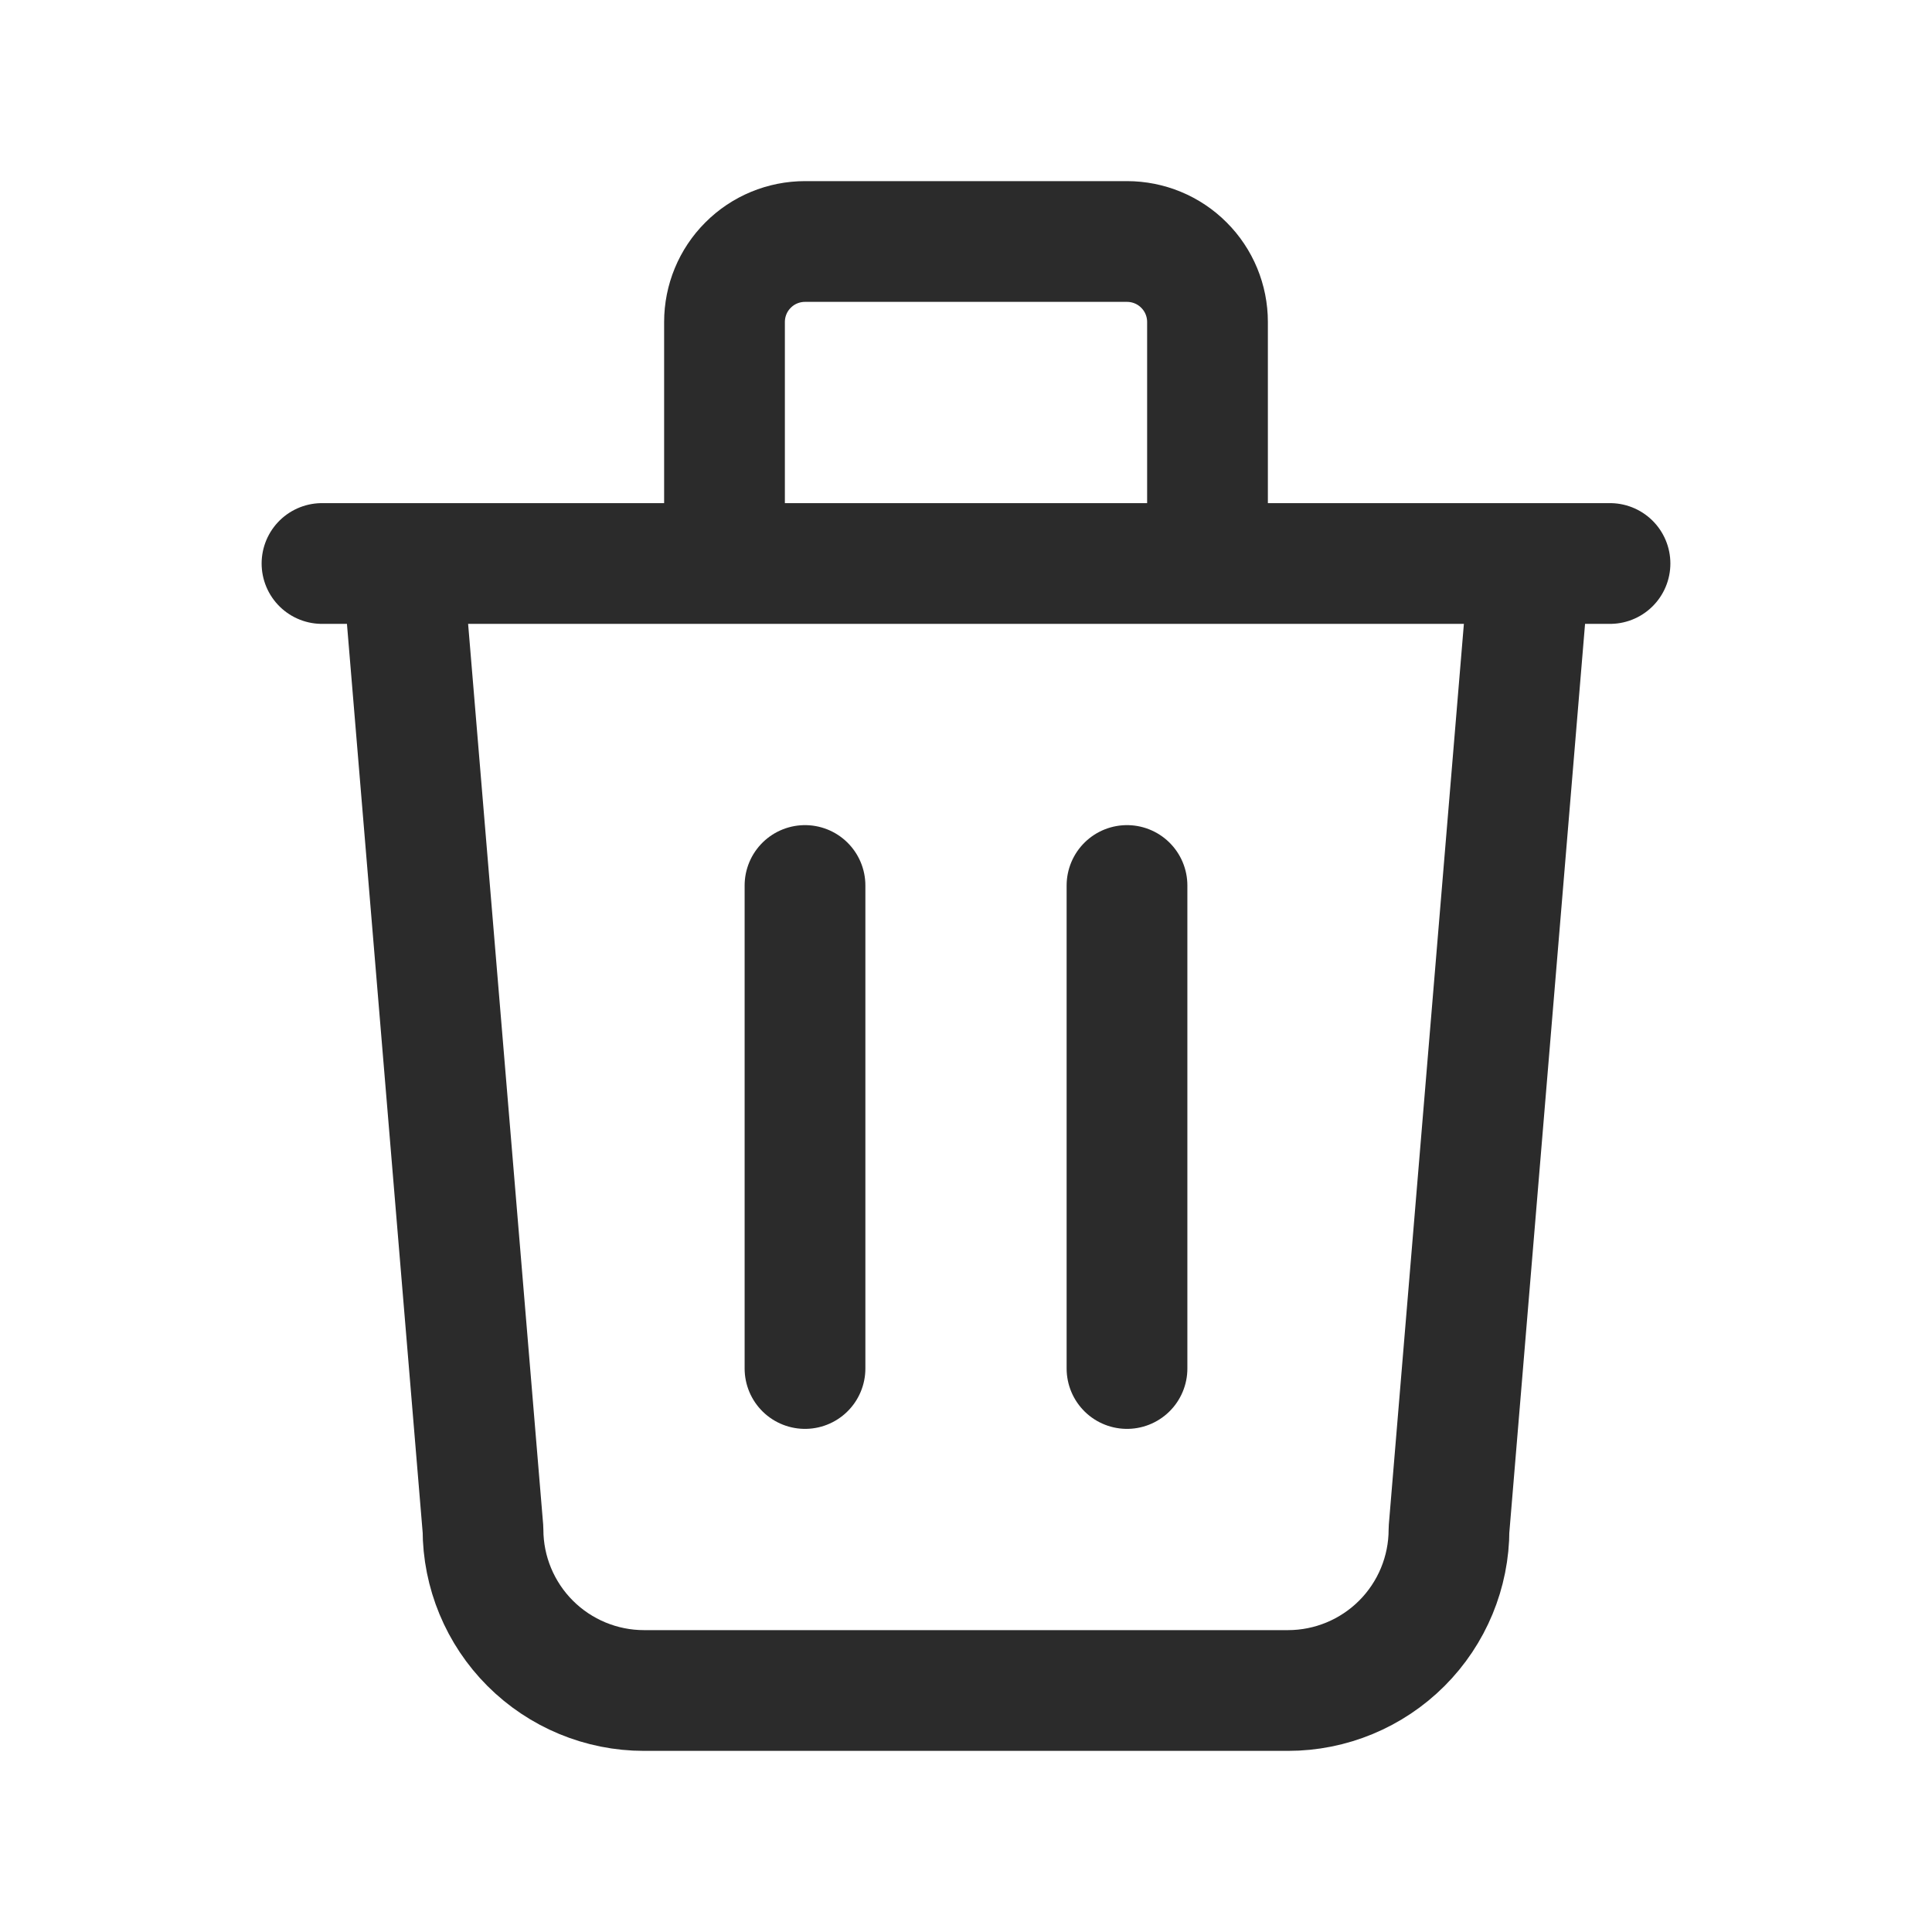
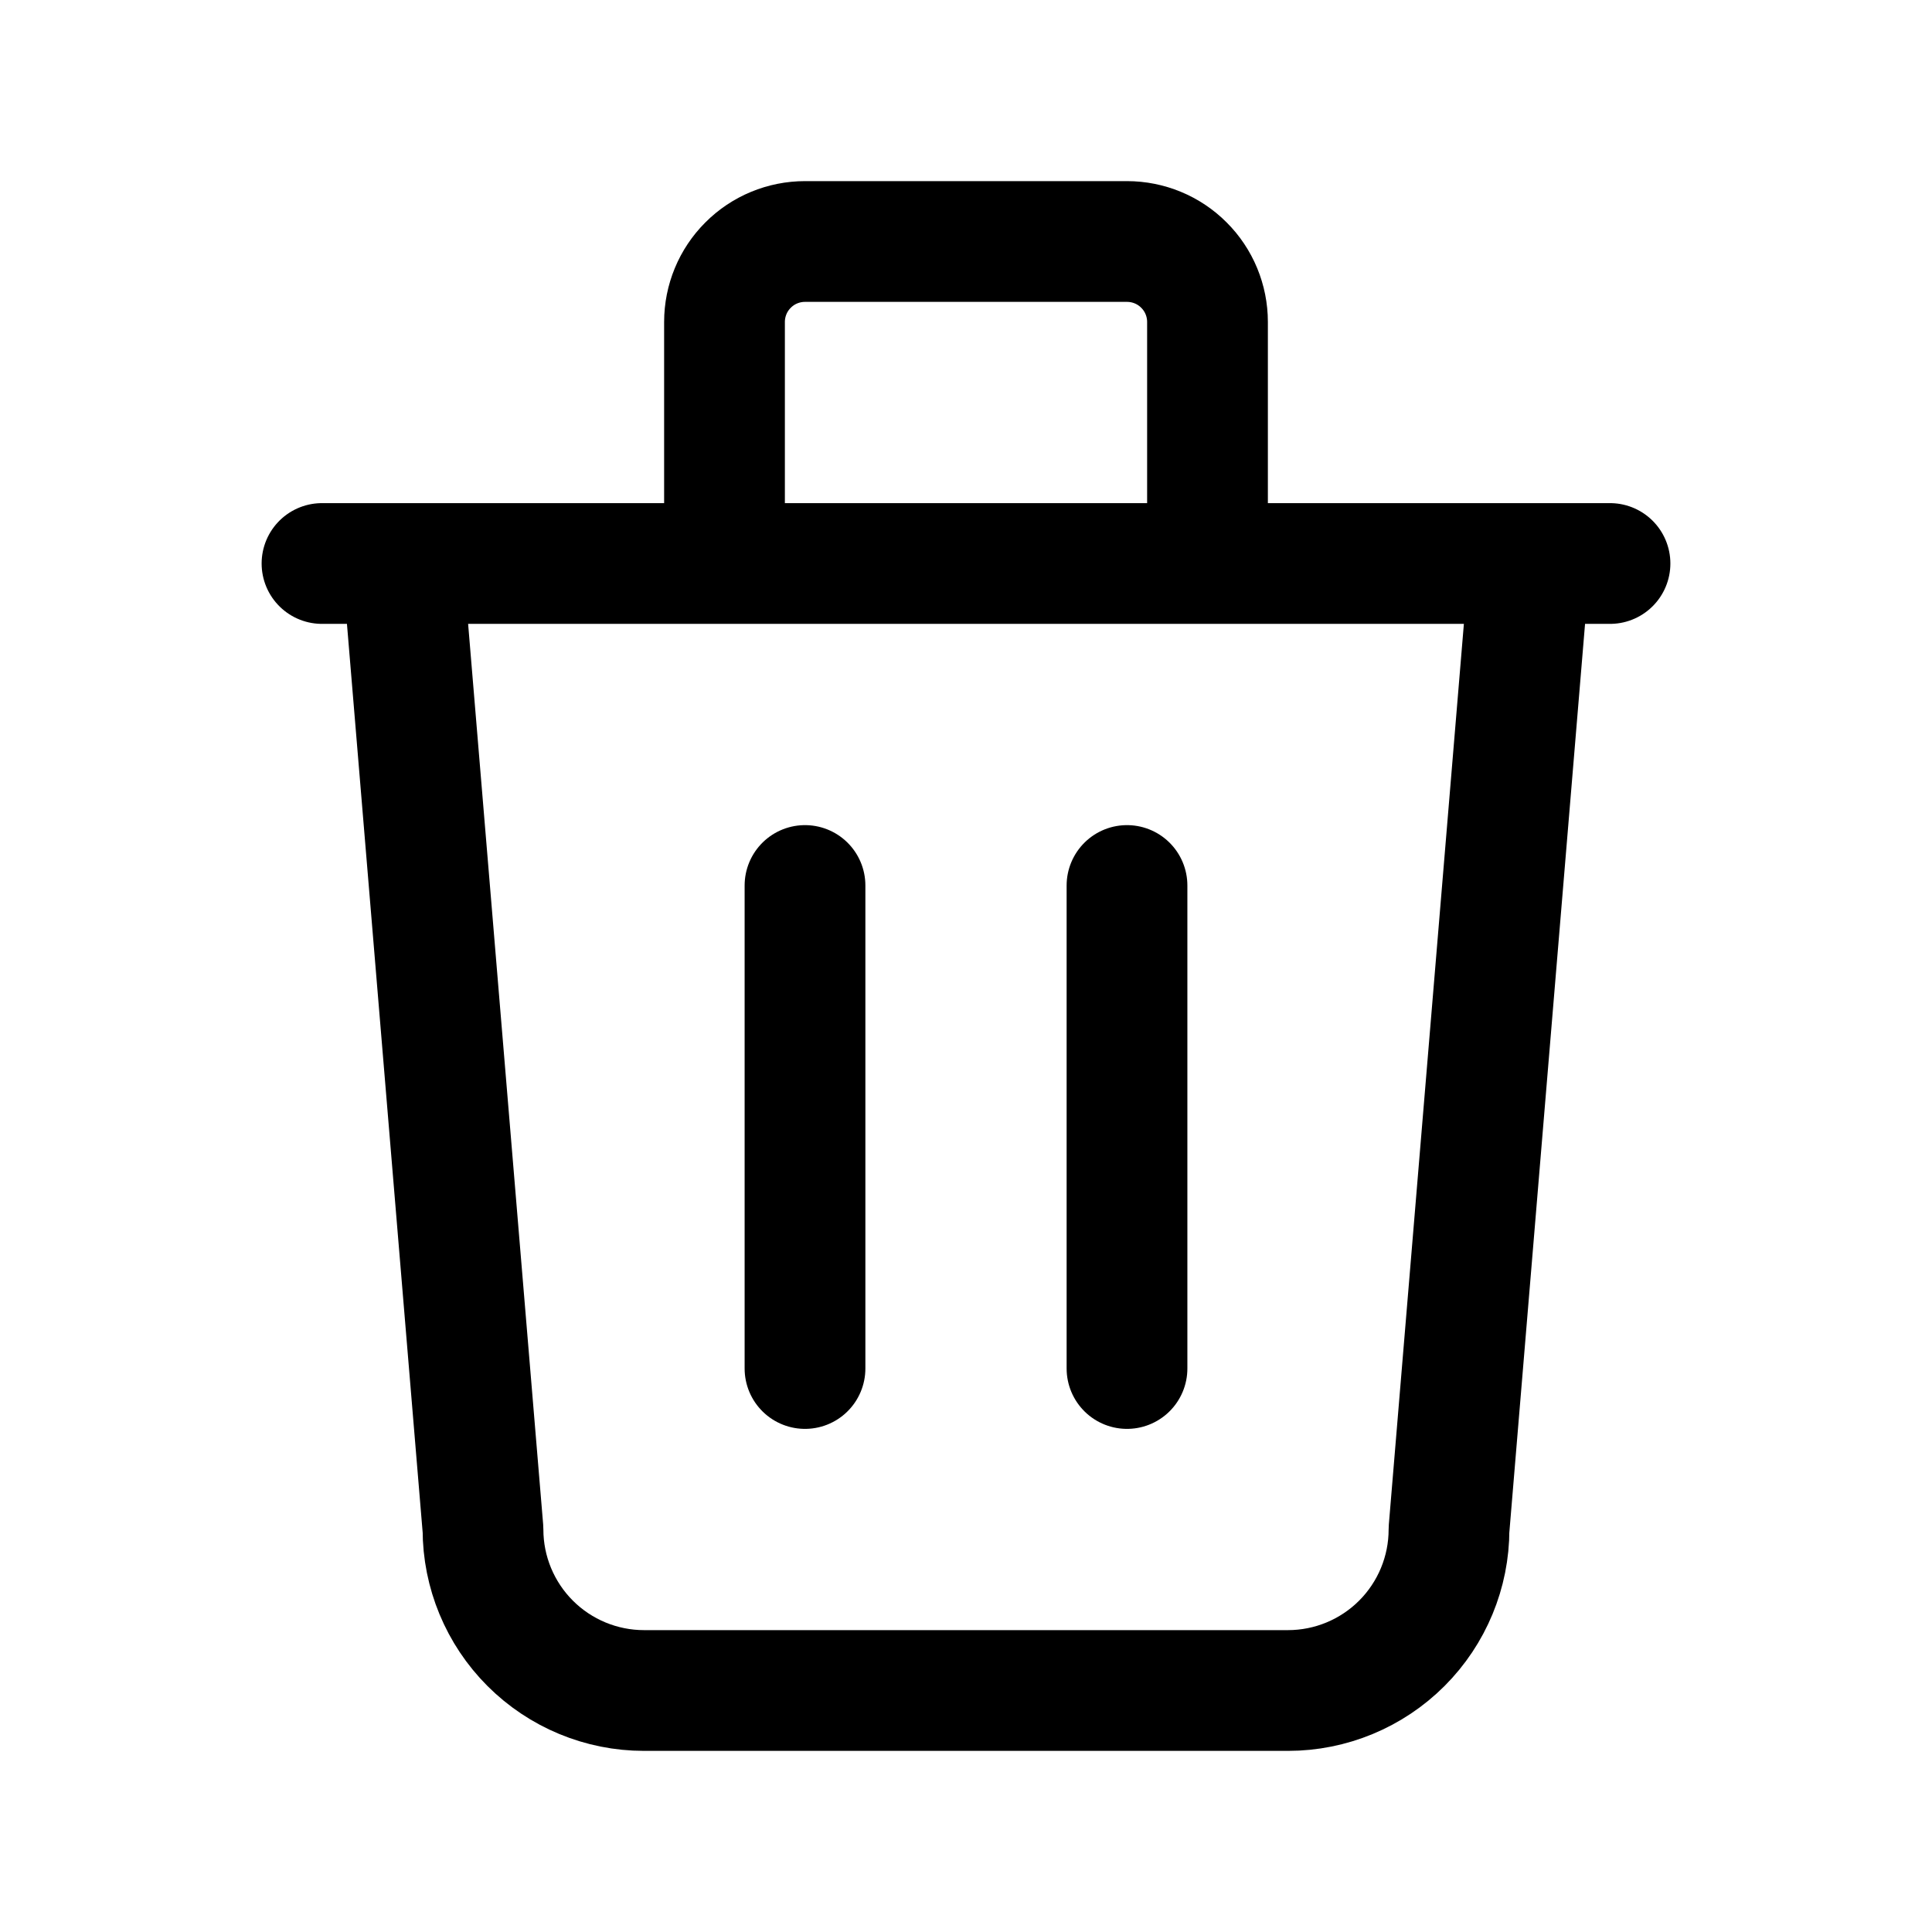
<svg xmlns="http://www.w3.org/2000/svg" width="24" height="24" viewBox="0 0 24 24" fill="none">
-   <path d="M4 7H20M10 11V17M14 11V17M5 7L6 19C6 19.53 6.211 20.039 6.586 20.414C6.961 20.789 7.47 21 8 21H16C16.53 21 17.039 20.789 17.414 20.414C17.789 20.039 18 19.53 18 19L19 7M9 7V4C9 3.735 9.105 3.48 9.293 3.293C9.48 3.105 9.735 3 10 3H14C14.265 3 14.52 3.105 14.707 3.293C14.895 3.48 15 3.735 15 4V7" stroke="#2B2B2B" stroke-width="1.5" stroke-linecap="round" stroke-linejoin="round" />
+   <path d="M4 7H20M10 11V17M14 11V17M5 7L6 19C6 19.53 6.211 20.039 6.586 20.414C6.961 20.789 7.47 21 8 21H16C16.53 21 17.039 20.789 17.414 20.414C17.789 20.039 18 19.53 18 19L19 7M9 7V4C9 3.735 9.105 3.48 9.293 3.293C9.48 3.105 9.735 3 10 3H14C14.265 3 14.52 3.105 14.707 3.293C14.895 3.48 15 3.735 15 4V7" stroke="currentColor" stroke-width="1.5" stroke-linecap="round" stroke-linejoin="round" />
</svg>
